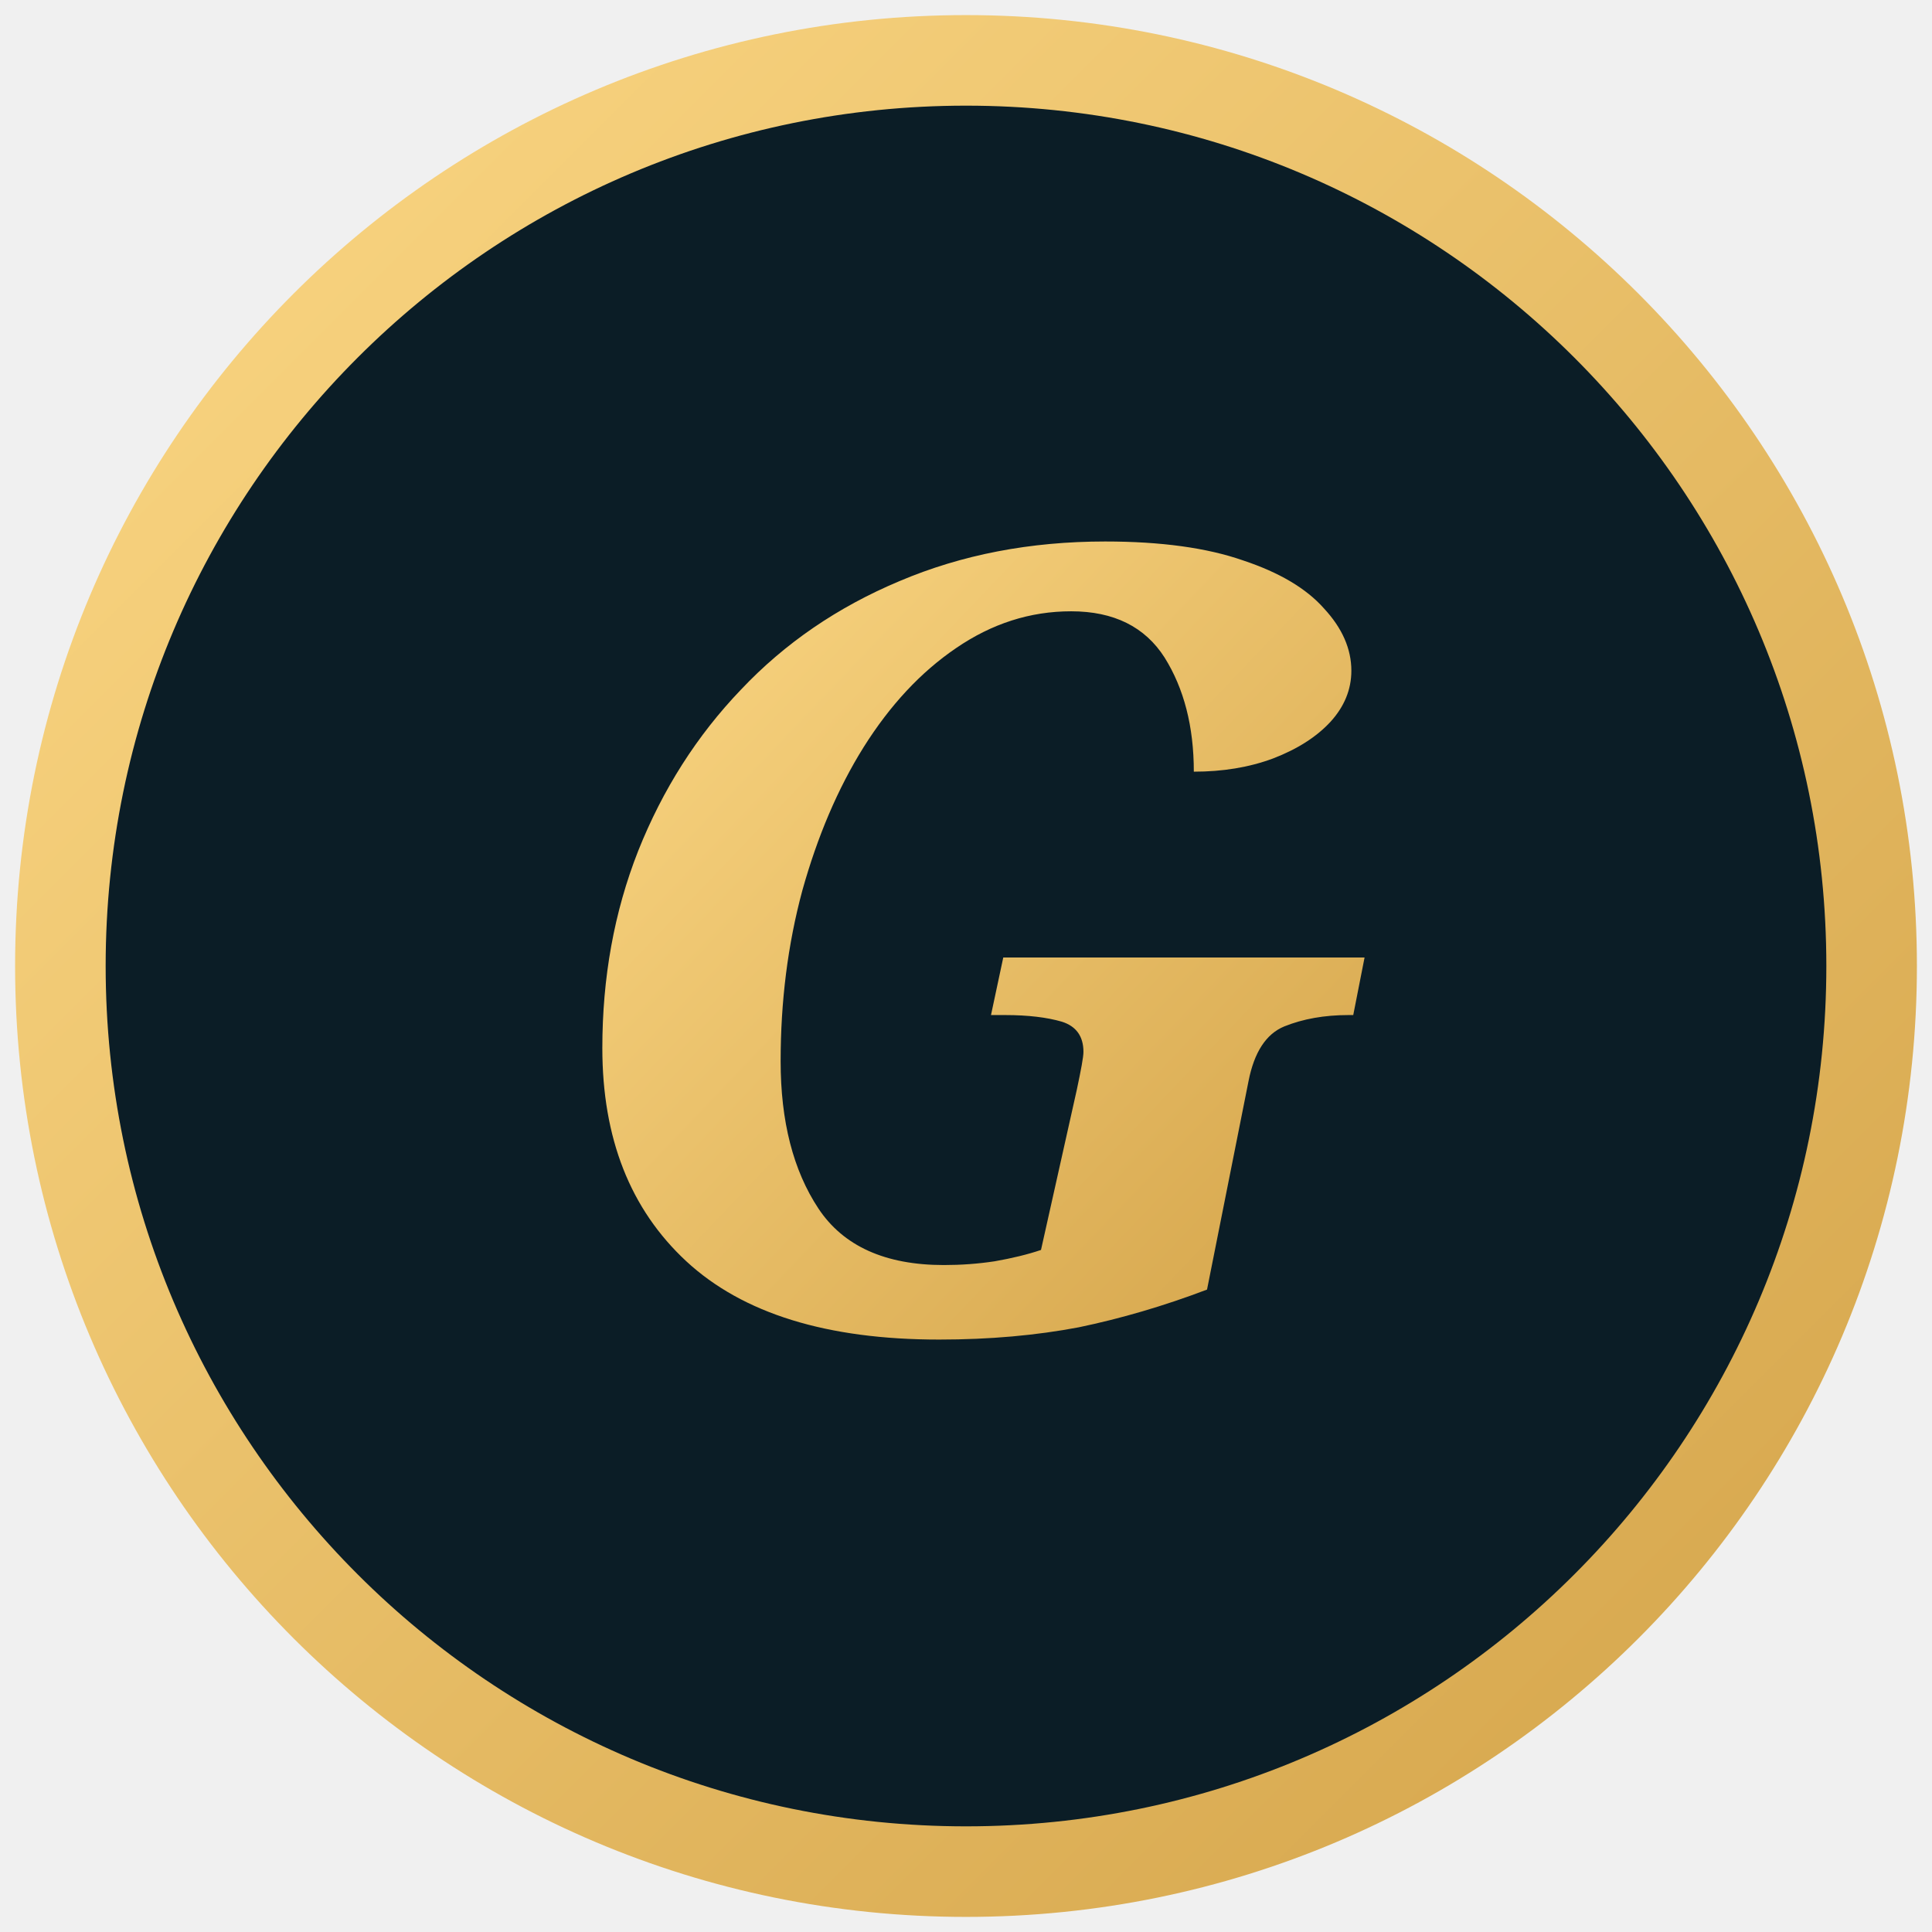
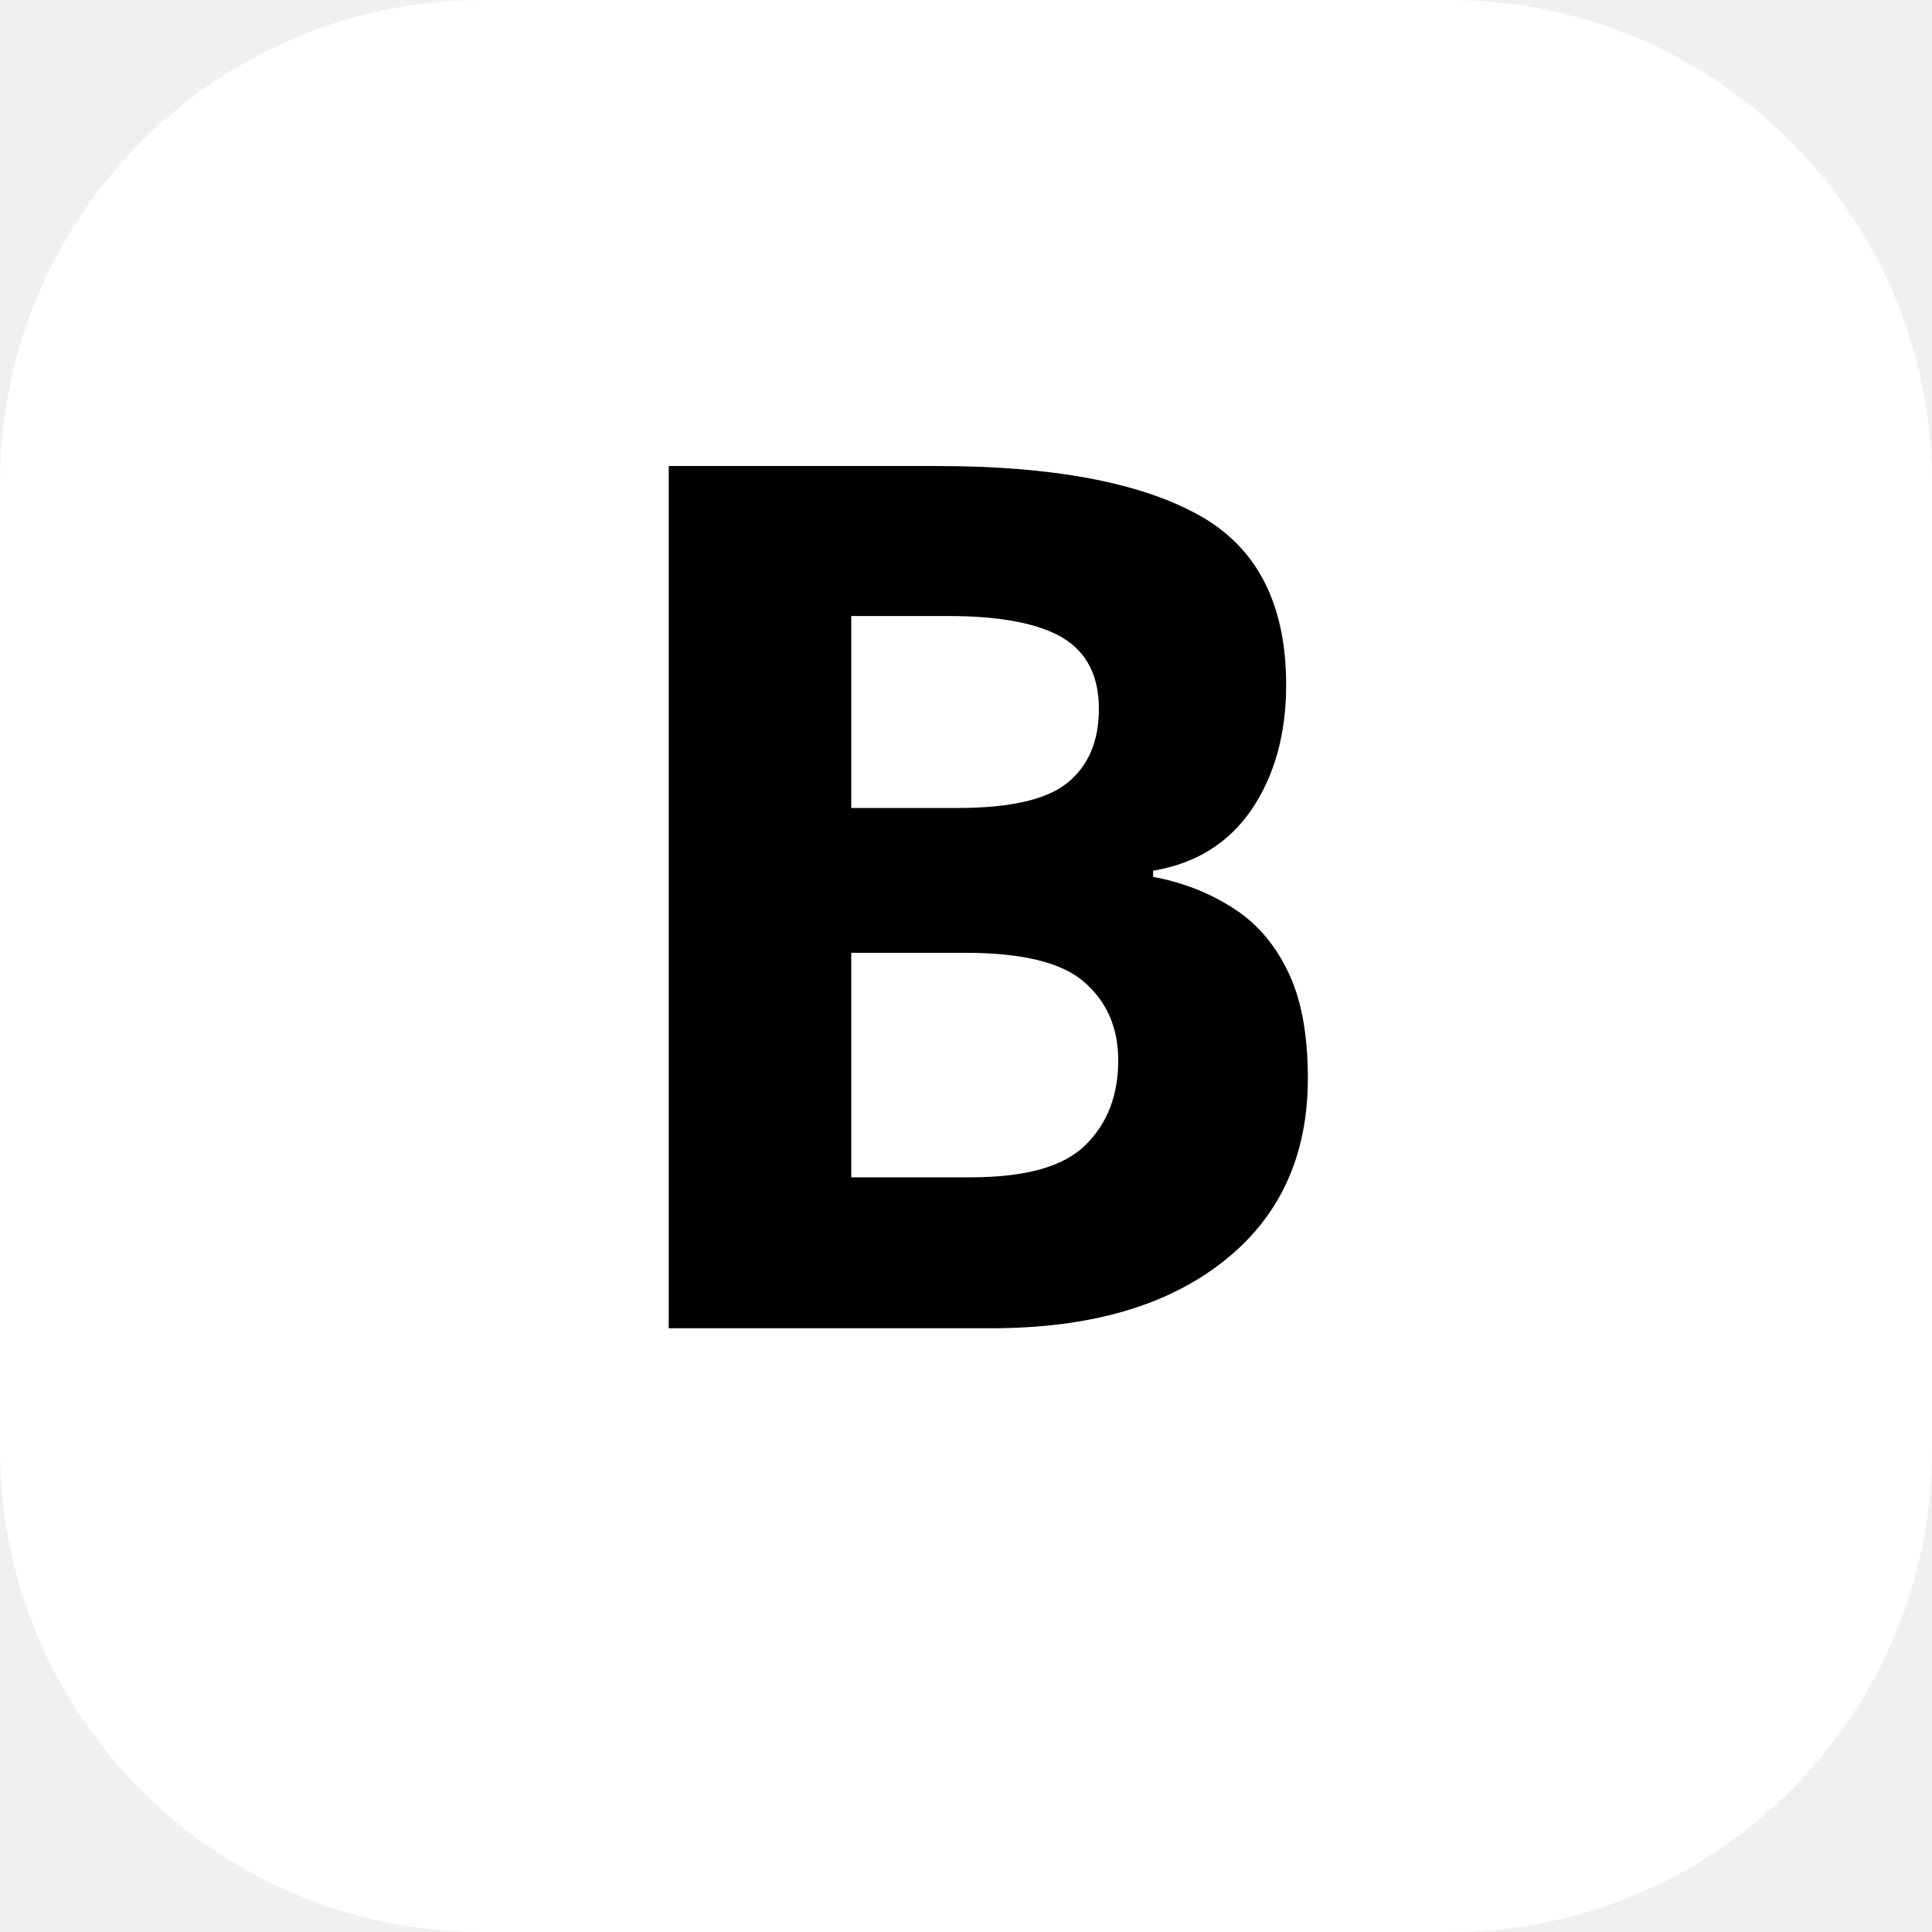
- <svg xmlns="http://www.w3.org/2000/svg" viewBox="0 0 32 32">
-   <defs>
-     <linearGradient id="grad" x1="0%" y1="0%" x2="100%" y2="100%">
-       <stop offset="0%" style="stop-color:#FBD784" />
-       <stop offset="100%" style="stop-color:#D4A44A" />
-     </linearGradient>
-   </defs>
-   <circle cx="16" cy="16" r="15" fill="#0B1D26" />
-   <circle cx="16" cy="16" r="15" fill="none" stroke="url(#grad)" stroke-width="1.5" />
-   <text x="16" y="22" font-family="Georgia, serif" font-size="18" font-weight="600" font-style="italic" fill="url(#grad)" text-anchor="middle">G</text>
+ <svg xmlns="http://www.w3.org/2000/svg" width="64" height="64" viewBox="0 0 64 64" fill="none">
+   <rect x="0" y="0" width="64" height="64" rx="16" ry="16" fill="white" />
+   <text x="32" y="44" font-family="sans-serif" font-size="40" font-weight="900" fill="black" text-anchor="middle">B</text>
</svg>
